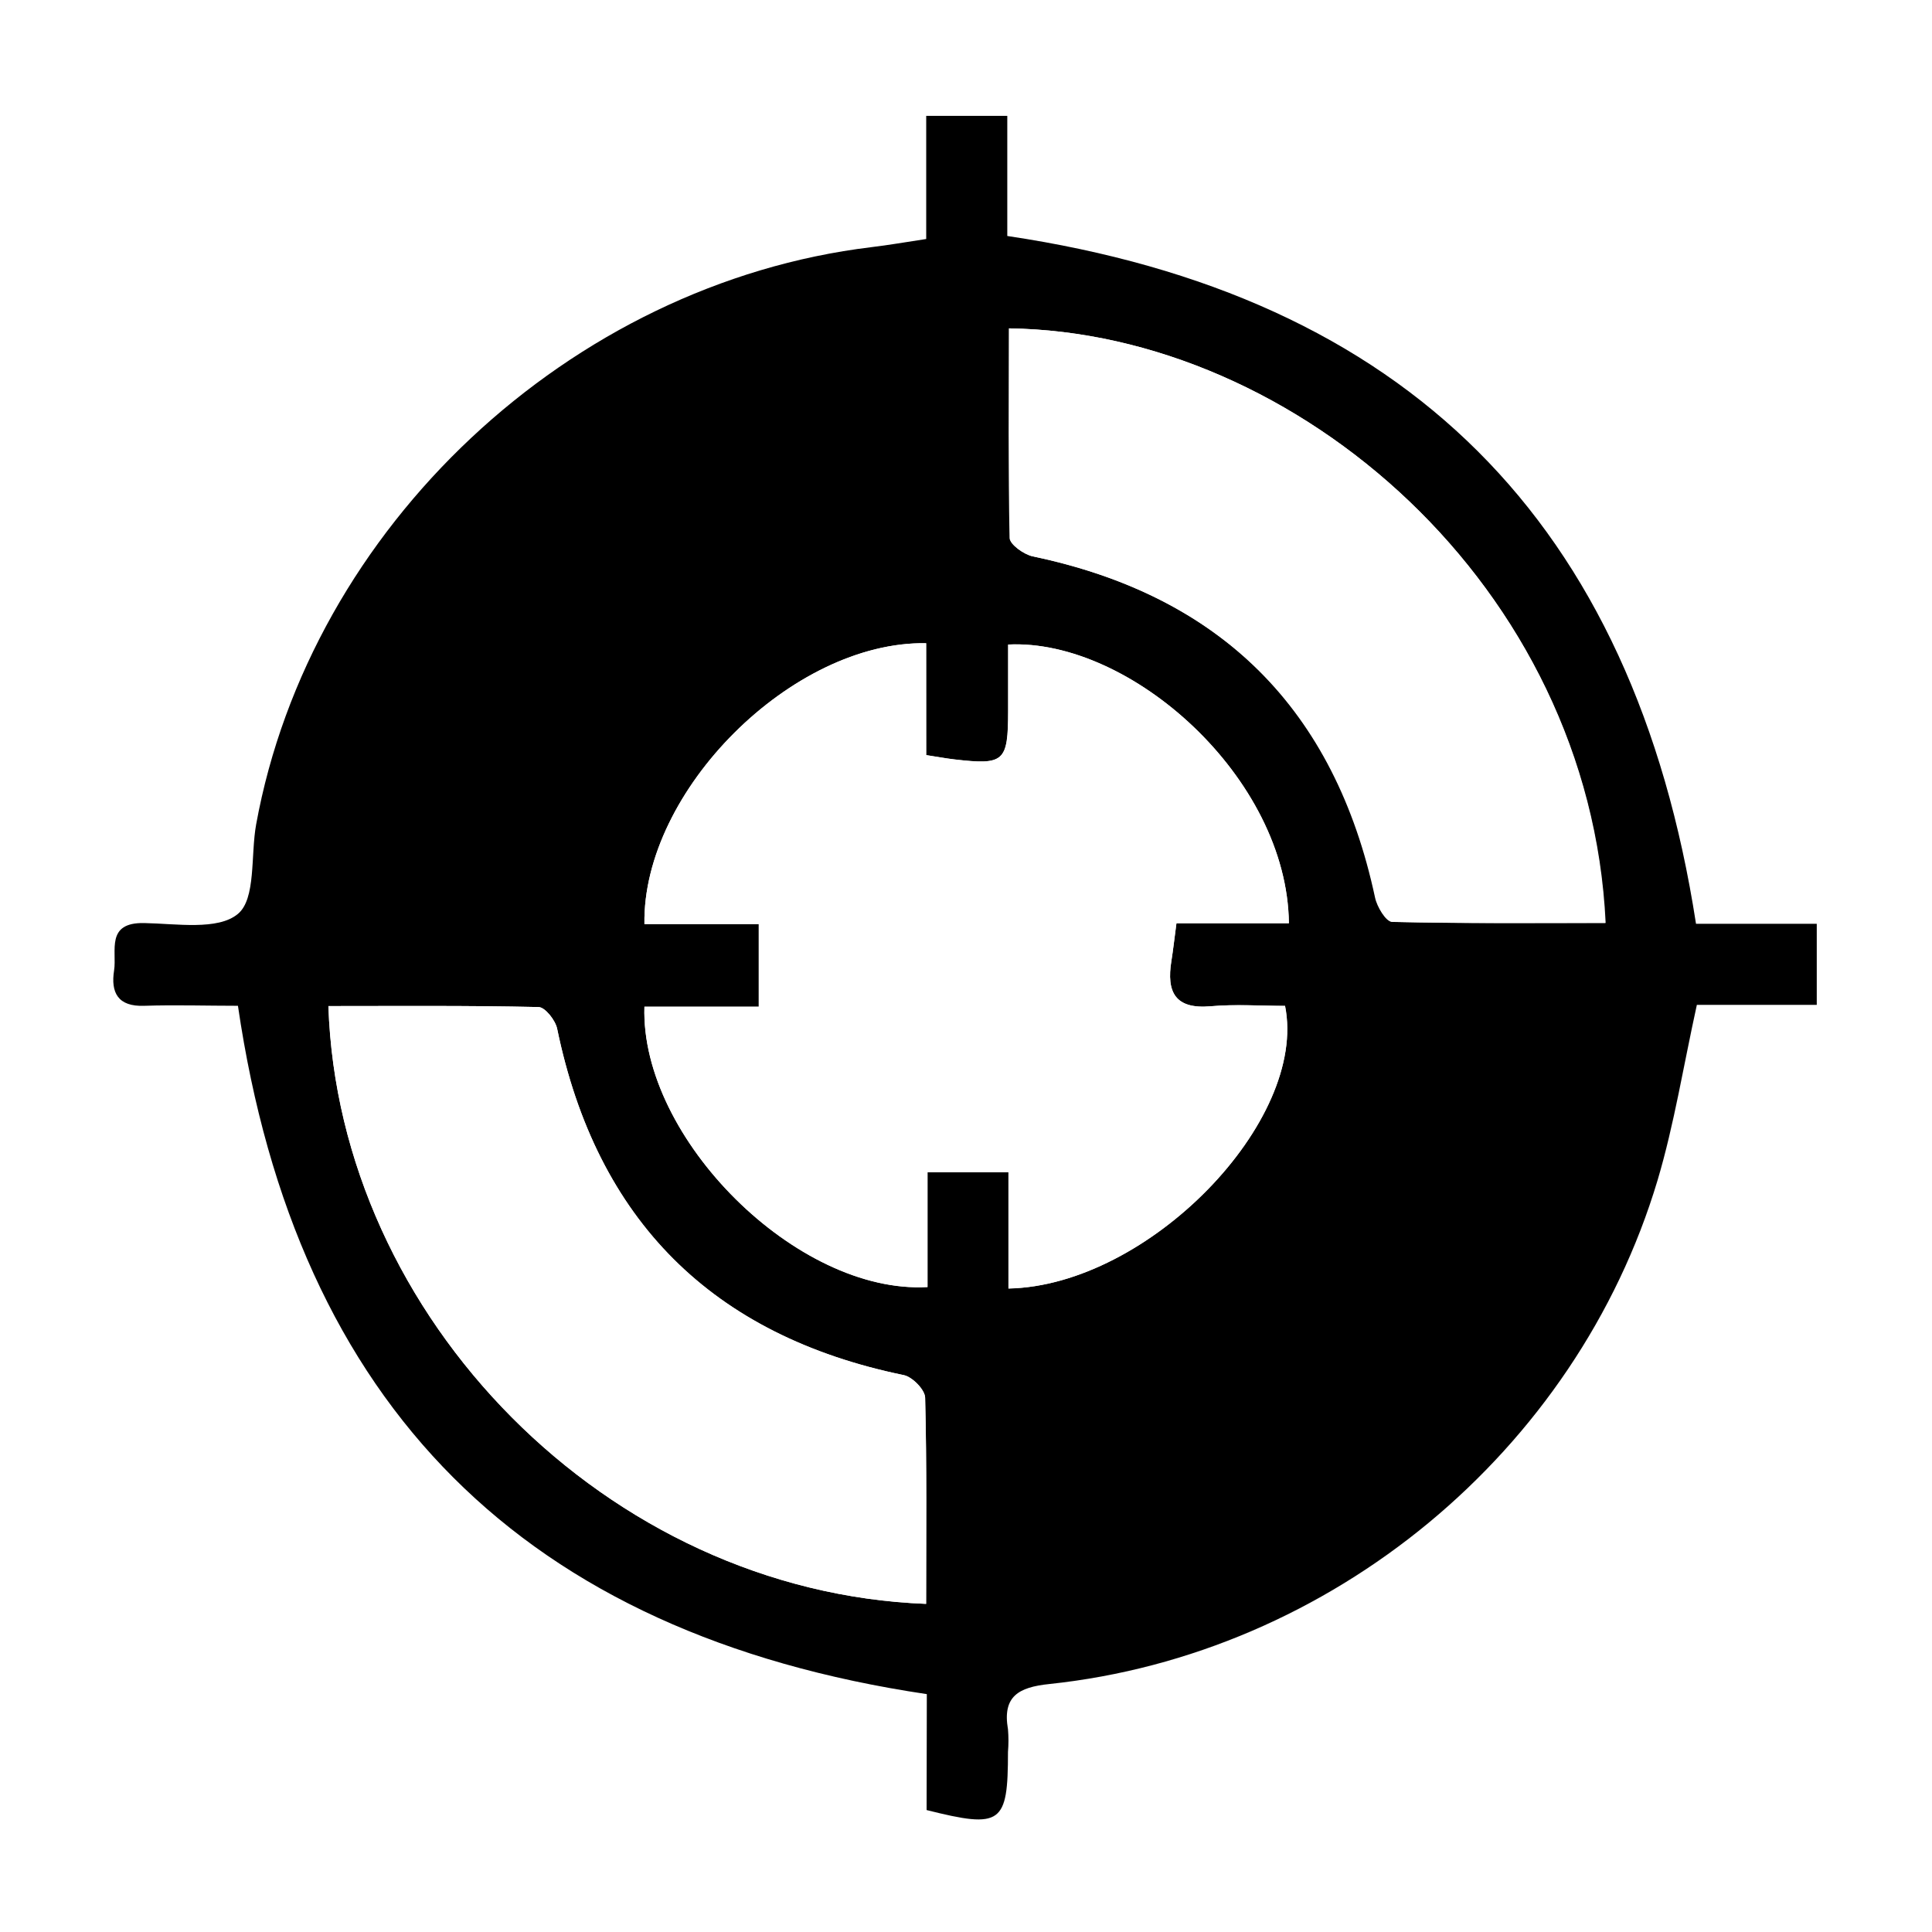
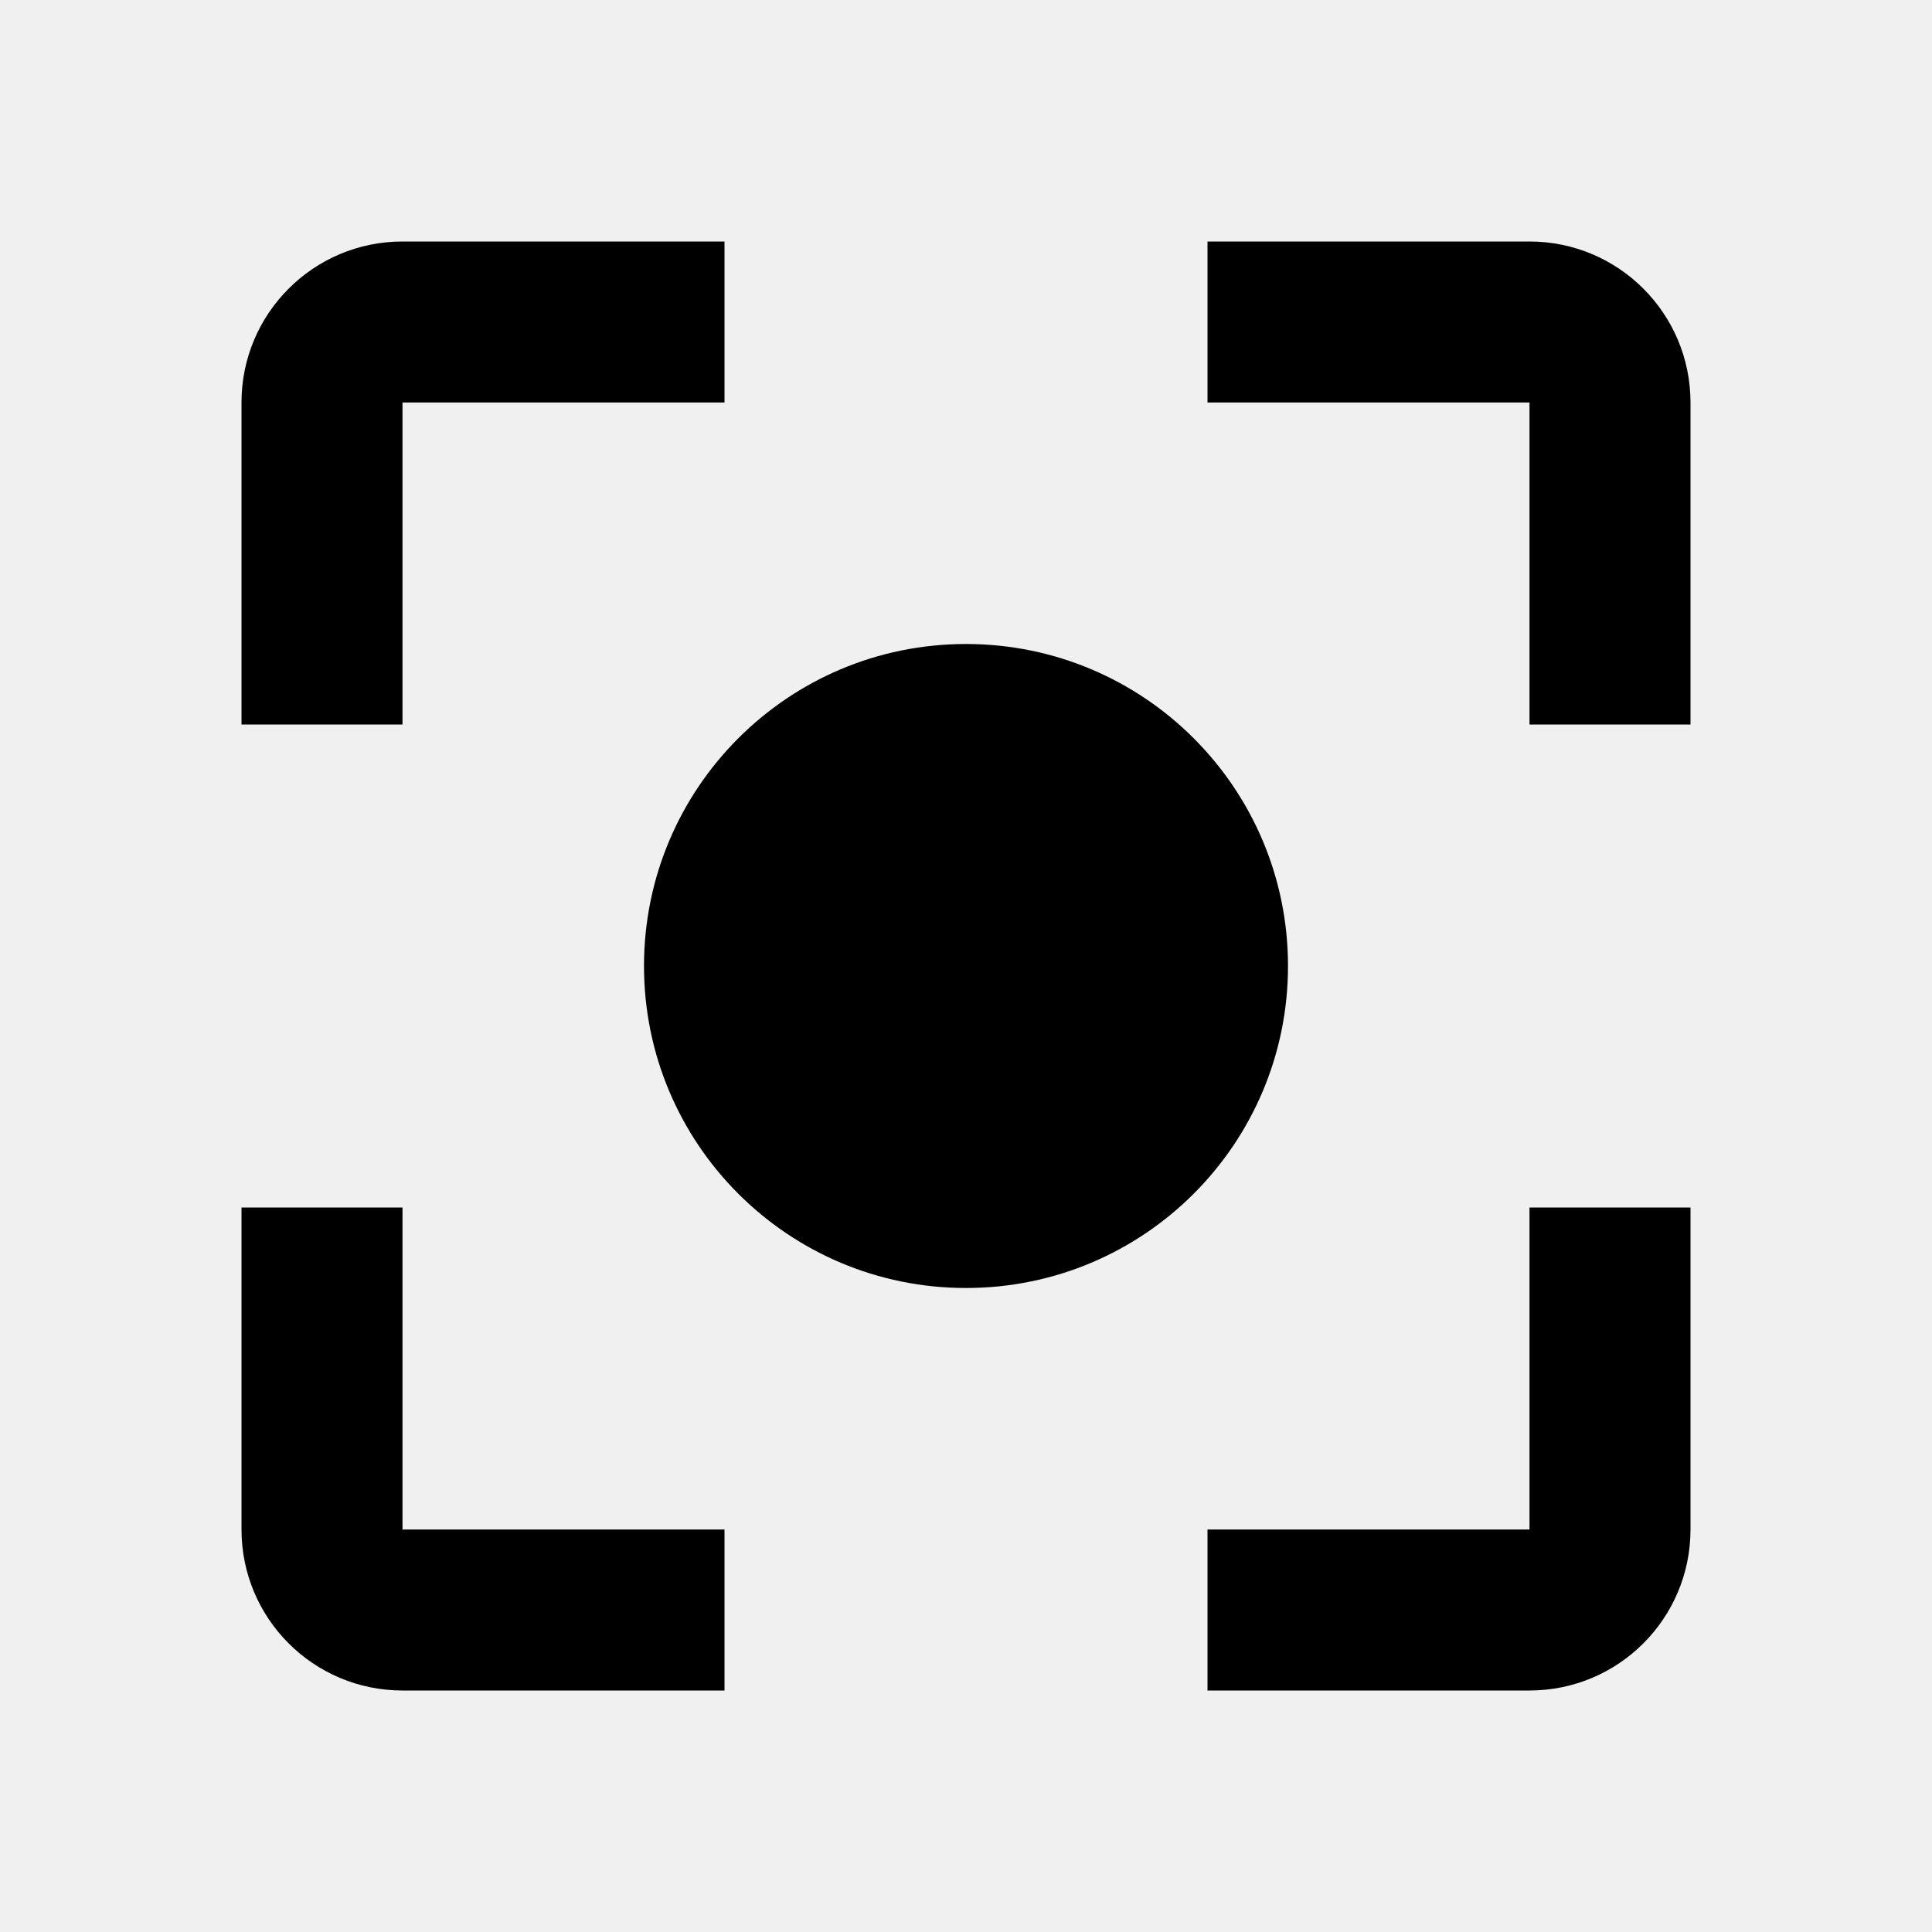
- <svg xmlns="http://www.w3.org/2000/svg" id="Layer_1" data-name="Layer 1" viewBox="0 0 256 256">
-   <defs>
-     <style>.cls-1{fill:#fff;}</style>
-   </defs>
-   <path class="cls-1" d="M0,256V0H256V256Zm122.81-31.52v15.4c9.93,2.49,10.77,1.86,10.78-7.7a17.65,17.65,0,0,0,0-3c-.75-4.39,1.37-5.61,5.47-6,37.33-3.93,69.84-30.8,80.61-66.77,2.22-7.41,3.42-15.13,5.2-23.22h15.84V122.41h-16c-8.22-53.32-38.43-83.27-91.26-91.14V15.35H122.71V31.71c-2.71.41-5,.81-7.27,1.08-39.93,4.84-74.34,37.1-81.52,76.5-.74,4.09,0,9.82-2.42,11.85-2.64,2.21-8.15,1.29-12.4,1.21-5.16-.11-3.61,3.7-4,6.27-.44,2.91.5,4.83,4,4.69,4.13-.17,8.28,0,12.41,0C39.3,186.3,69.44,216.54,122.81,224.48Z" />
-   <path d="M122.81,224.48c-53.37-7.94-83.51-38.18-91.28-91.21-4.13,0-8.28-.13-12.41,0-3.52.14-4.46-1.78-4-4.69.39-2.57-1.16-6.38,4-6.27,4.25.08,9.76,1,12.4-1.21,2.42-2,1.68-7.76,2.42-11.85,7.18-39.4,41.59-71.66,81.52-76.5,2.28-.27,4.56-.67,7.27-1.08V15.35h10.74V31.27c52.83,7.87,83,37.82,91.26,91.14h16v10.74H224.84c-1.78,8.09-3,15.81-5.2,23.22-10.77,36-43.28,62.84-80.61,66.77-4.1.43-6.22,1.65-5.47,6a17.65,17.65,0,0,1,0,3c0,9.56-.85,10.19-10.78,7.7Zm-.09-139.25c-17.71-.3-37.61,19.55-37.33,37.21h15.15v10.95H85.39c-.55,17.43,20.24,38.13,37.51,37.15V155.32h10.73v15.41c18.55-.37,39.72-22.19,36.65-37.45-3.23,0-6.57-.24-9.85.05-4.75.43-5.87-1.89-5.21-6,.23-1.45.39-2.91.67-5h14.9c-.23-19.28-21-37.73-37.2-36.93,0,2.91,0,5.86,0,8.81,0,6.73-.51,7.18-7.13,6.41-1.12-.13-2.24-.34-3.73-.57Zm0,127.29c0-9.37.1-18.34-.13-27.31,0-1.05-1.68-2.76-2.83-3q-38.1-7.87-45.93-45.9c-.23-1.12-1.6-2.85-2.47-2.87-9.27-.21-18.55-.13-27.84-.13C44.89,174.6,80.51,210.92,122.71,212.52Zm11-169c0,9.26-.09,18.53.13,27.79,0,.85,1.87,2.17,3.05,2.42q37.44,7.86,45.38,45.21c.26,1.22,1.45,3.2,2.25,3.22,9.4.22,18.81.14,28.23.14C210.69,77.84,171.84,44.05,133.68,43.51Z" />
-   <path class="cls-1" d="M122.72,85.23v14.83c1.49.23,2.61.44,3.73.57,6.62.77,7.11.32,7.13-6.41,0-3,0-5.9,0-8.81,16.24-.8,37,17.65,37.2,36.93h-14.9c-.28,2.1-.44,3.56-.67,5-.66,4.09.46,6.41,5.21,6,3.28-.29,6.62-.05,9.85-.05,3.07,15.26-18.1,37.08-36.65,37.45V155.32H122.9v15.22c-17.27,1-38.06-19.72-37.51-37.15h15.15V122.44H85.39C85.11,104.78,105,84.93,122.72,85.23Z" />
-   <path class="cls-1" d="M122.71,212.52c-42.2-1.6-77.82-37.92-79.2-79.21,9.29,0,18.57-.08,27.84.13.87,0,2.24,1.75,2.47,2.87q7.89,38.1,45.93,45.9c1.15.24,2.8,1.95,2.83,3C122.81,194.18,122.71,203.15,122.71,212.52Z" />
-   <path class="cls-1" d="M133.68,43.51c38.16.54,77,34.33,79,78.78-9.42,0-18.83.08-28.23-.14-.8,0-2-2-2.25-3.22q-8-37.4-45.38-45.21c-1.18-.25-3-1.57-3.05-2.42C133.59,62,133.68,52.77,133.68,43.51Z" />
+ <svg xmlns="http://www.w3.org/2000/svg" height="48" viewBox="0 0 48 48" width="48">
+   <path d="M0 0h48v48h-48z" fill="none" />
+   <path d="M24 16c-4.42 0-8 3.58-8 8s3.58 8 8 8 8-3.58 8-8-3.58-8-8-8zm-14 14h-4v8c0 2.21 1.79 4 4 4h8v-4h-8v-8zm0-20h8v-4h-8c-2.21 0-4 1.79-4 4v8h4v-8zm28-4h-8v4h8v8h4v-8c0-2.21-1.79-4-4-4zm0 32h-8v4h8c2.21 0 4-1.79 4-4v-8h-4v8z" />
</svg>
